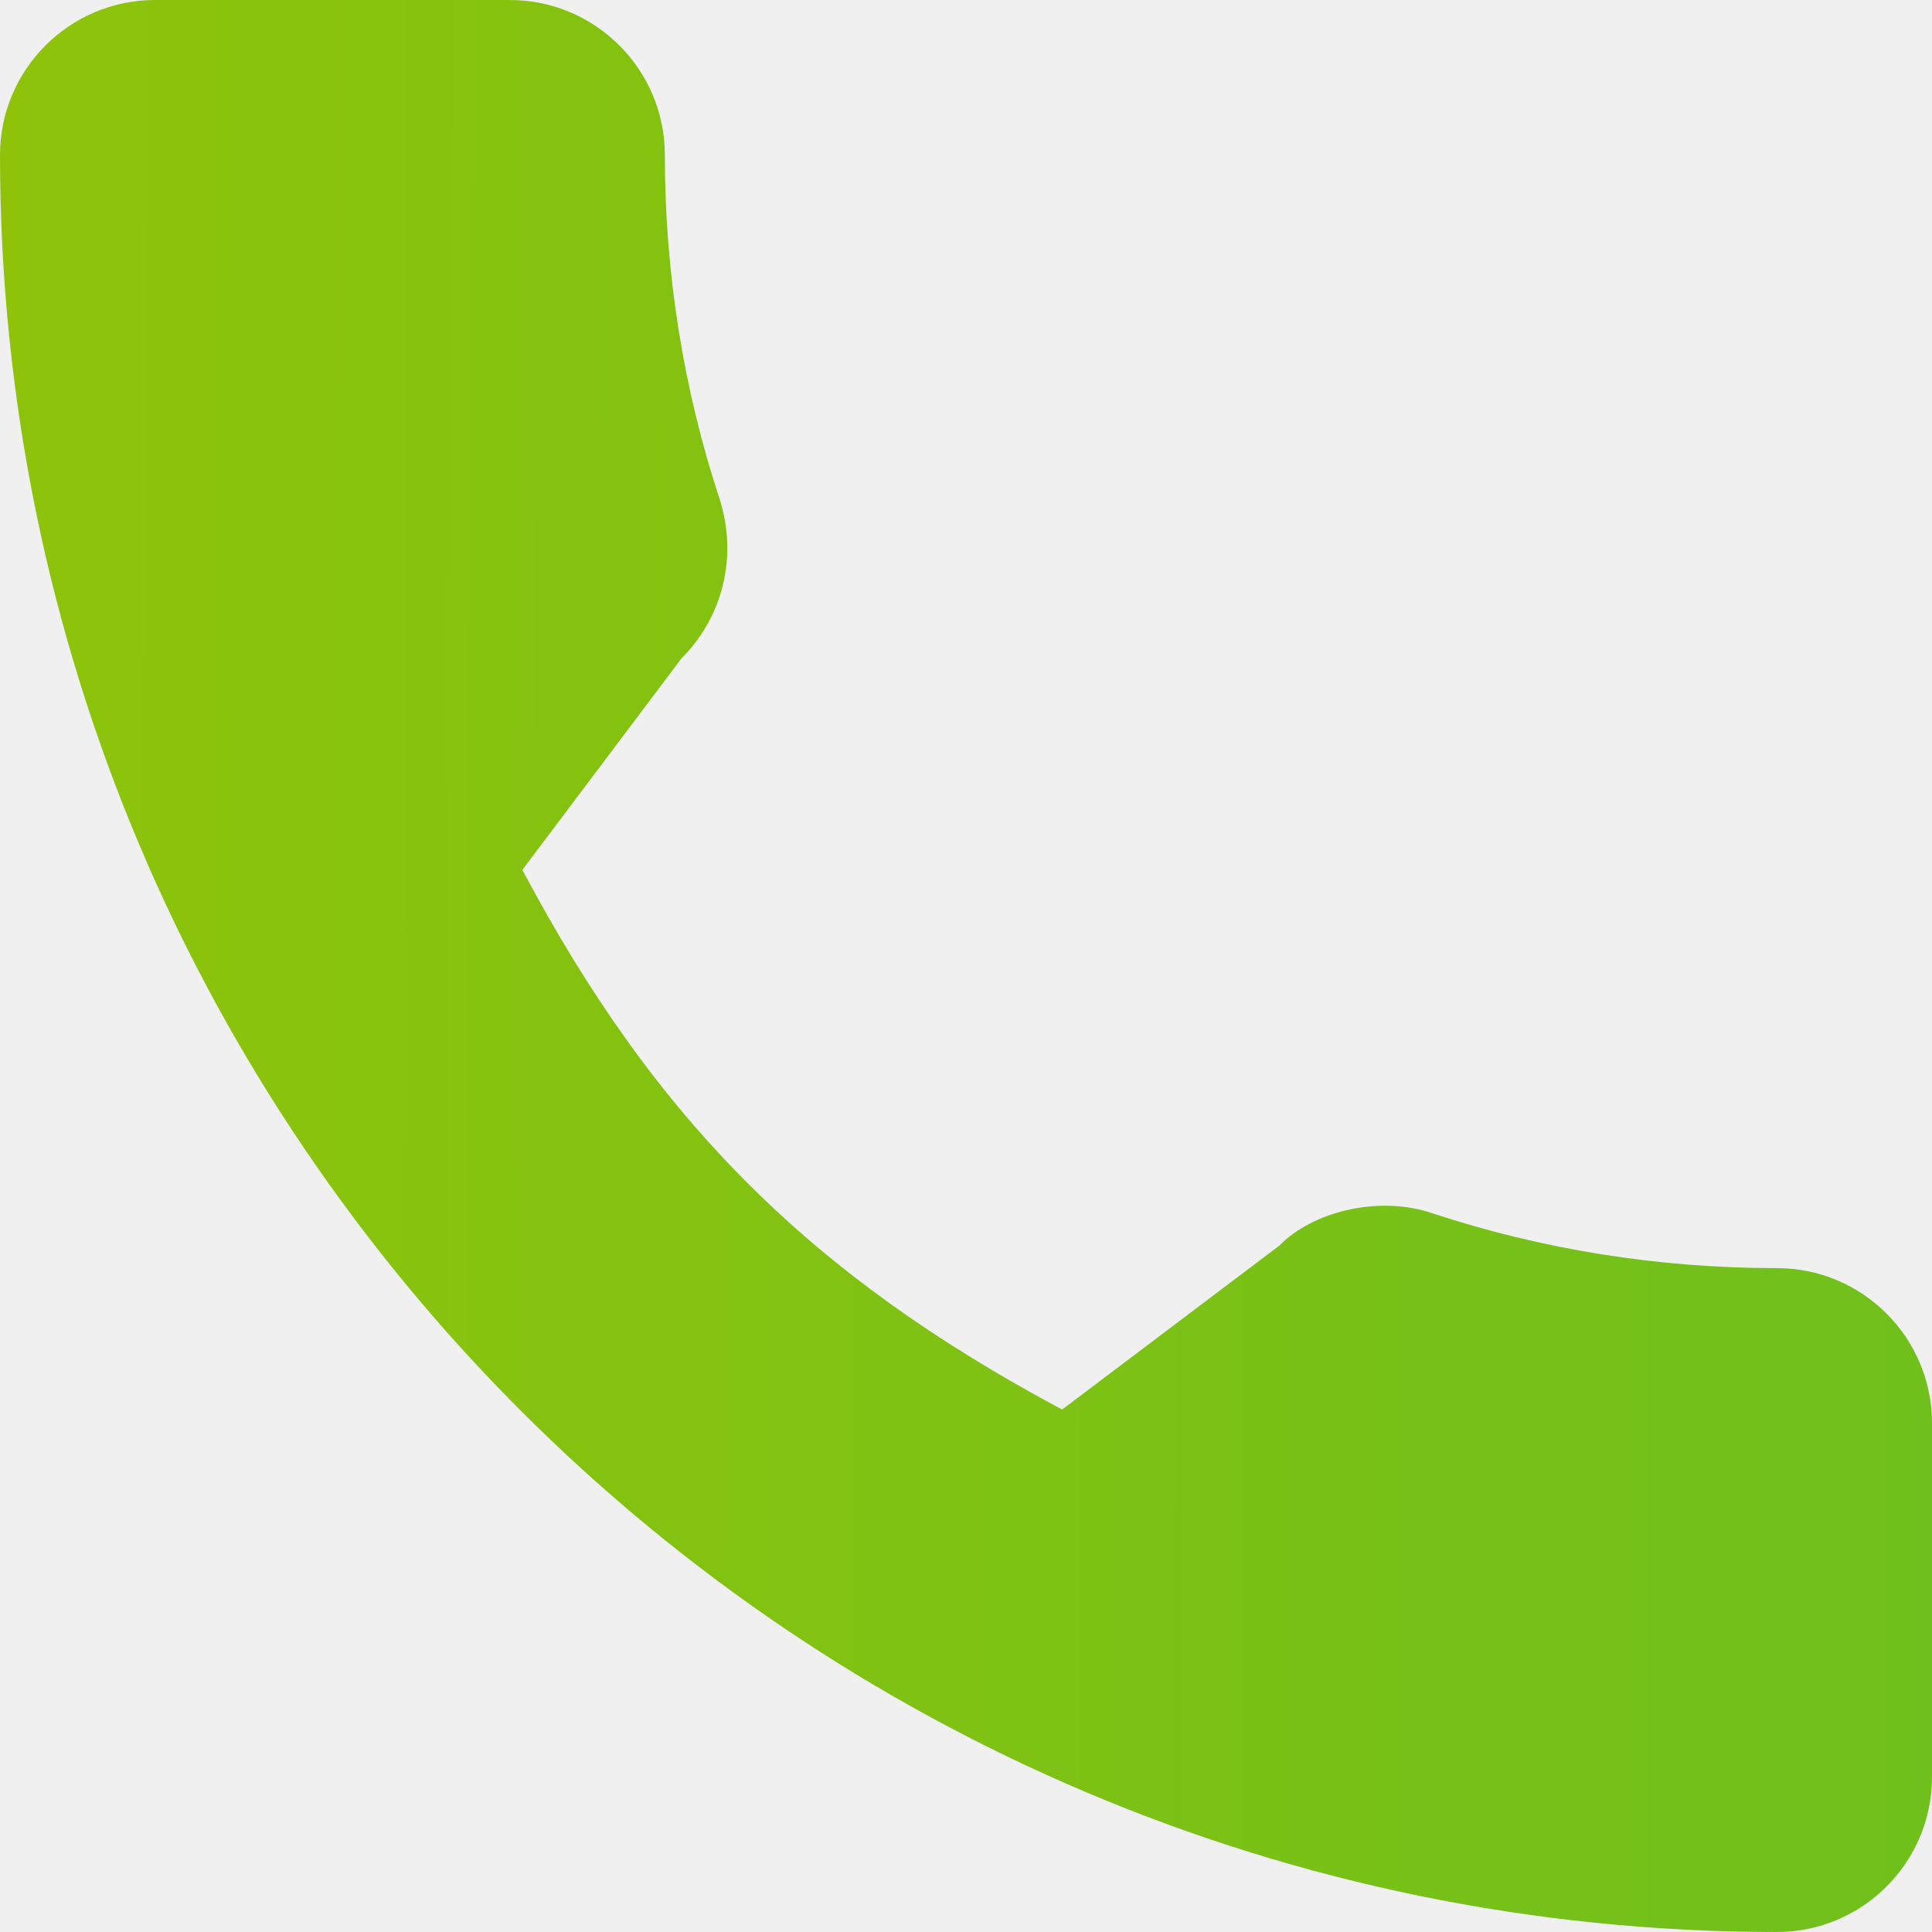
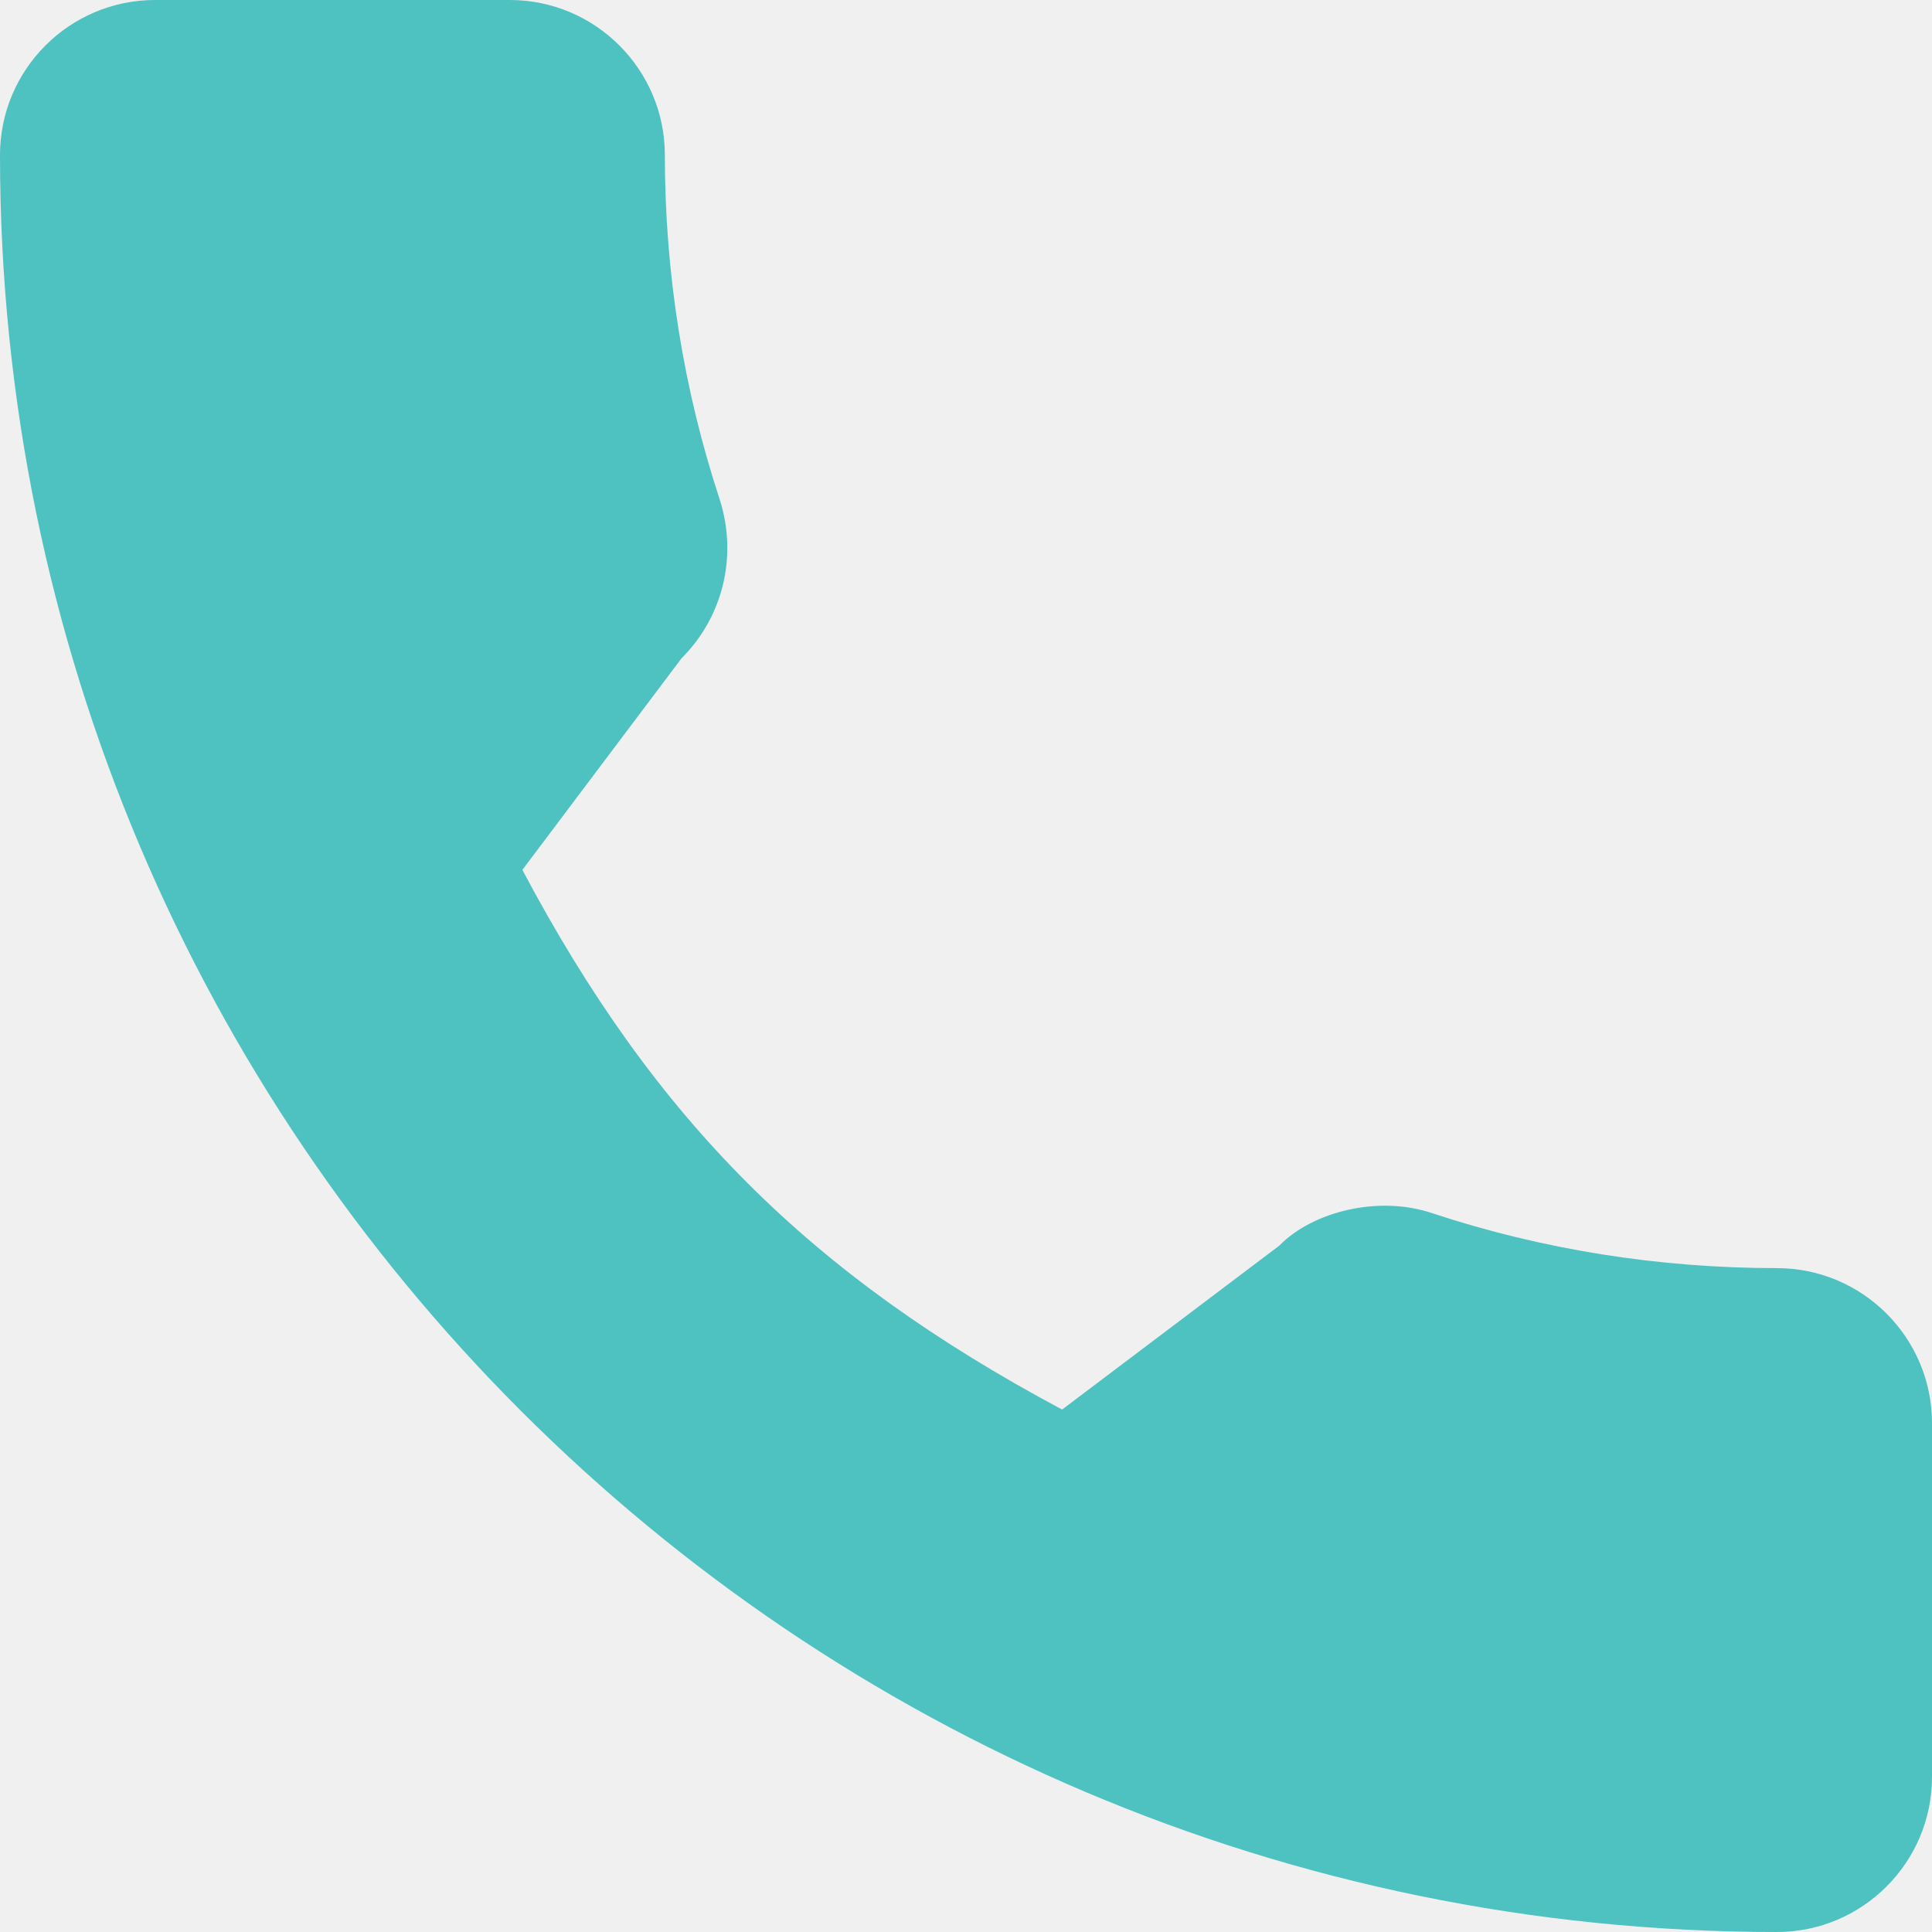
<svg xmlns="http://www.w3.org/2000/svg" width="24" height="24" viewBox="0 0 24 24" fill="none">
-   <g id="icons 24px" clip-path="url(#clip0_1121_1709)">
-     <g id="Group">
-       <path id="Vector" d="M22.074 15.753C20.605 15.753 19.162 15.523 17.795 15.072C17.125 14.843 16.301 15.053 15.893 15.473L13.194 17.51C10.064 15.839 8.137 13.912 6.489 10.806L8.466 8.178C8.98 7.665 9.164 6.915 8.943 6.212C8.49 4.838 8.259 3.396 8.259 1.926C8.259 0.864 7.395 0 6.333 0H1.926C0.864 0 0 0.864 0 1.926C0 14.098 9.902 24 22.074 24C23.136 24 24 23.136 24 22.074V17.679C24 16.617 23.136 15.753 22.074 15.753Z" fill="url(#paint0_linear_1121_1709)" />
-     </g>
+   <g clip-path="url(#clip0_1464_1976)">
+     <path d="M22.074 15.753C20.605 15.753 19.162 15.523 17.795 15.072C17.125 14.843 16.301 15.053 15.893 15.473L13.194 17.51C10.064 15.839 8.137 13.912 6.489 10.806L8.466 8.178C8.98 7.665 9.164 6.915 8.943 6.212C8.49 4.838 8.259 3.396 8.259 1.926C8.259 0.864 7.395 0 6.333 0H1.926C0.864 0 0 0.864 0 1.926C0 14.098 9.902 24 22.074 24C23.136 24 24 23.136 24 22.074V17.679C24 16.617 23.136 15.753 22.074 15.753Z" fill="#4EC1C1" />
  </g>
  <defs>
-     <linearGradient id="paint0_linear_1121_1709" x1="-4.168" y1="-1.588" x2="31.116" y2="-1.463" gradientUnits="userSpaceOnUse">
-       <stop stop-color="#93C407" />
-       <stop offset="1" stop-color="#67BF22" />
-     </linearGradient>
-     <clipPath id="clip0_1121_1709">
+     <clipPath id="clip0_1464_1976">
      <rect width="24" height="24" fill="white" />
    </clipPath>
  </defs>
</svg>
